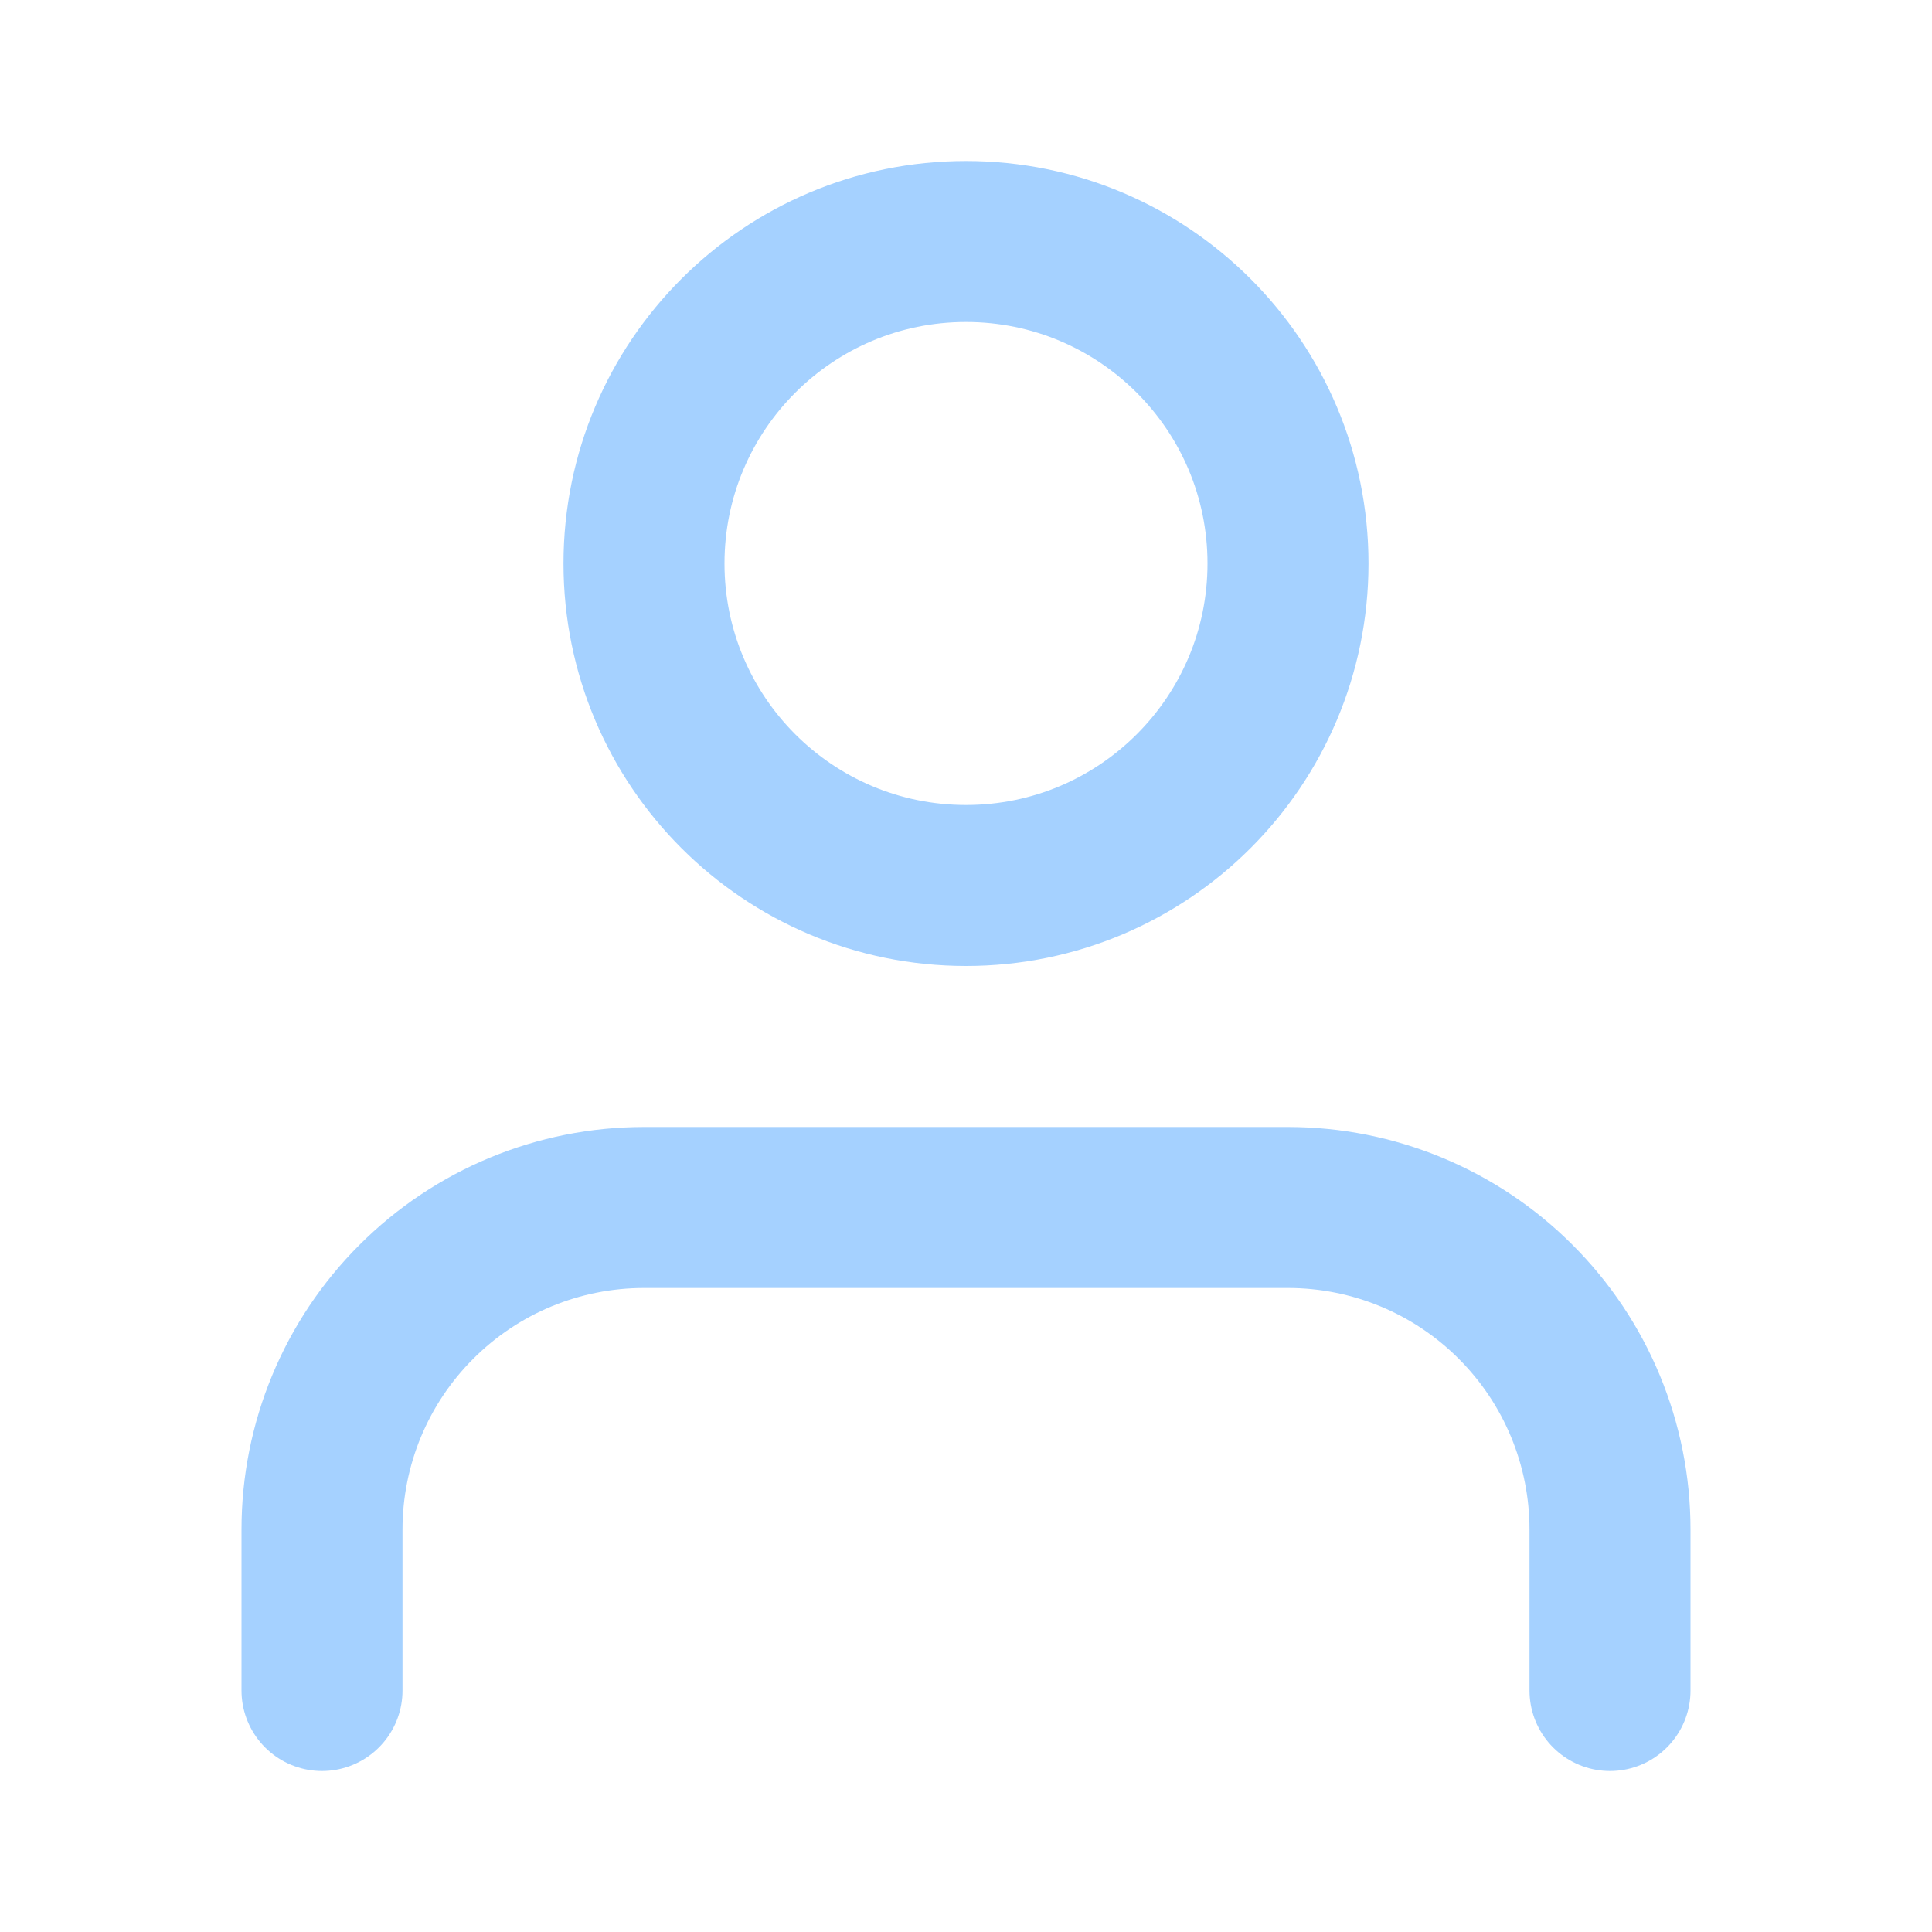
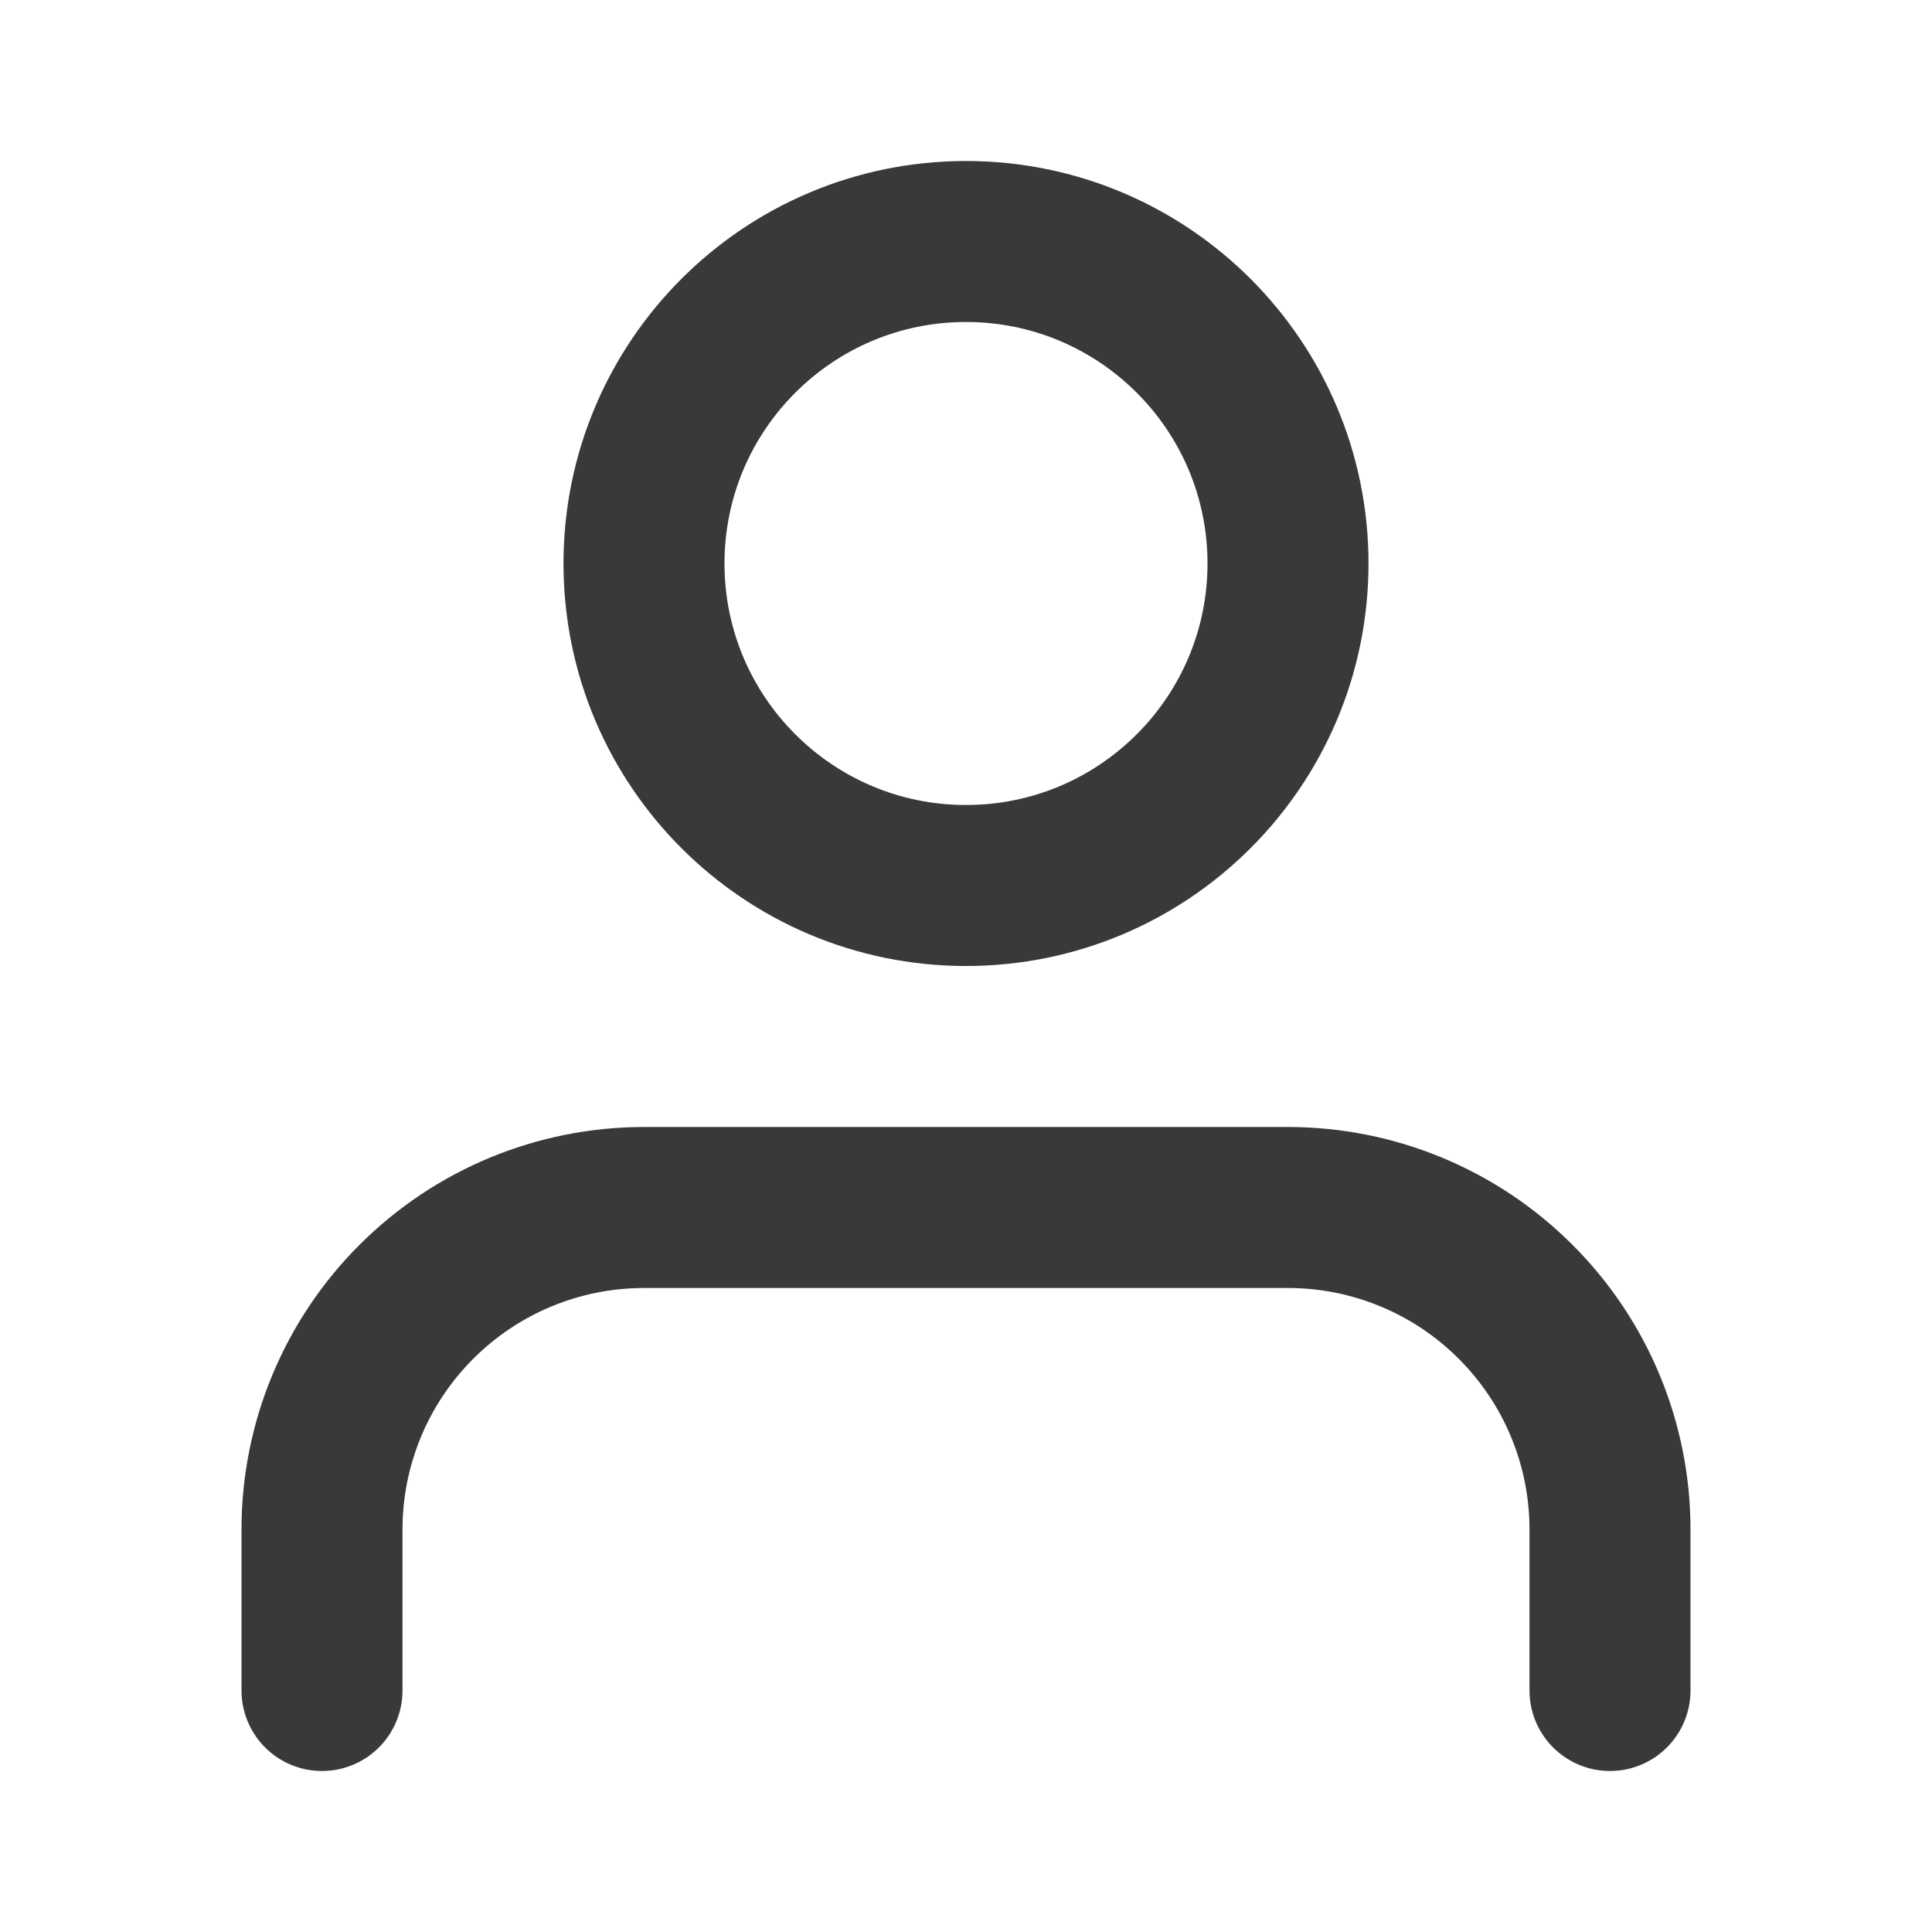
<svg xmlns="http://www.w3.org/2000/svg" width="24" height="24" viewBox="0 0 24 24" fill="none">
-   <path d="M20 21V19C20 17.939 19.579 16.922 18.828 16.172C18.078 15.421 17.061 15 16 15H8C6.939 15 5.922 15.421 5.172 16.172C4.421 16.922 4 17.939 4 19V21" stroke="#A5D1FF" stroke-width="2" stroke-linecap="round" stroke-linejoin="round" />
-   <path d="M12 11C14.209 11 16 9.209 16 7C16 4.791 14.209 3 12 3C9.791 3 8 4.791 8 7C8 9.209 9.791 11 12 11Z" stroke="#A5D1FF" stroke-width="2" stroke-linecap="round" stroke-linejoin="round" />
+   <path d="M20 21V19C20 17.939 19.579 16.922 18.828 16.172C18.078 15.421 17.061 15 16 15H8C6.939 15 5.922 15.421 5.172 16.172C4.421 16.922 4 17.939 4 19V21" stroke="#393939" stroke-width="2" stroke-linecap="round" stroke-linejoin="round" />
+   <path d="M12 11C14.209 11 16 9.209 16 7C16 4.791 14.209 3 12 3C9.791 3 8 4.791 8 7C8 9.209 9.791 11 12 11Z" stroke="#393939" stroke-width="2" stroke-linecap="round" stroke-linejoin="round" />
</svg>
